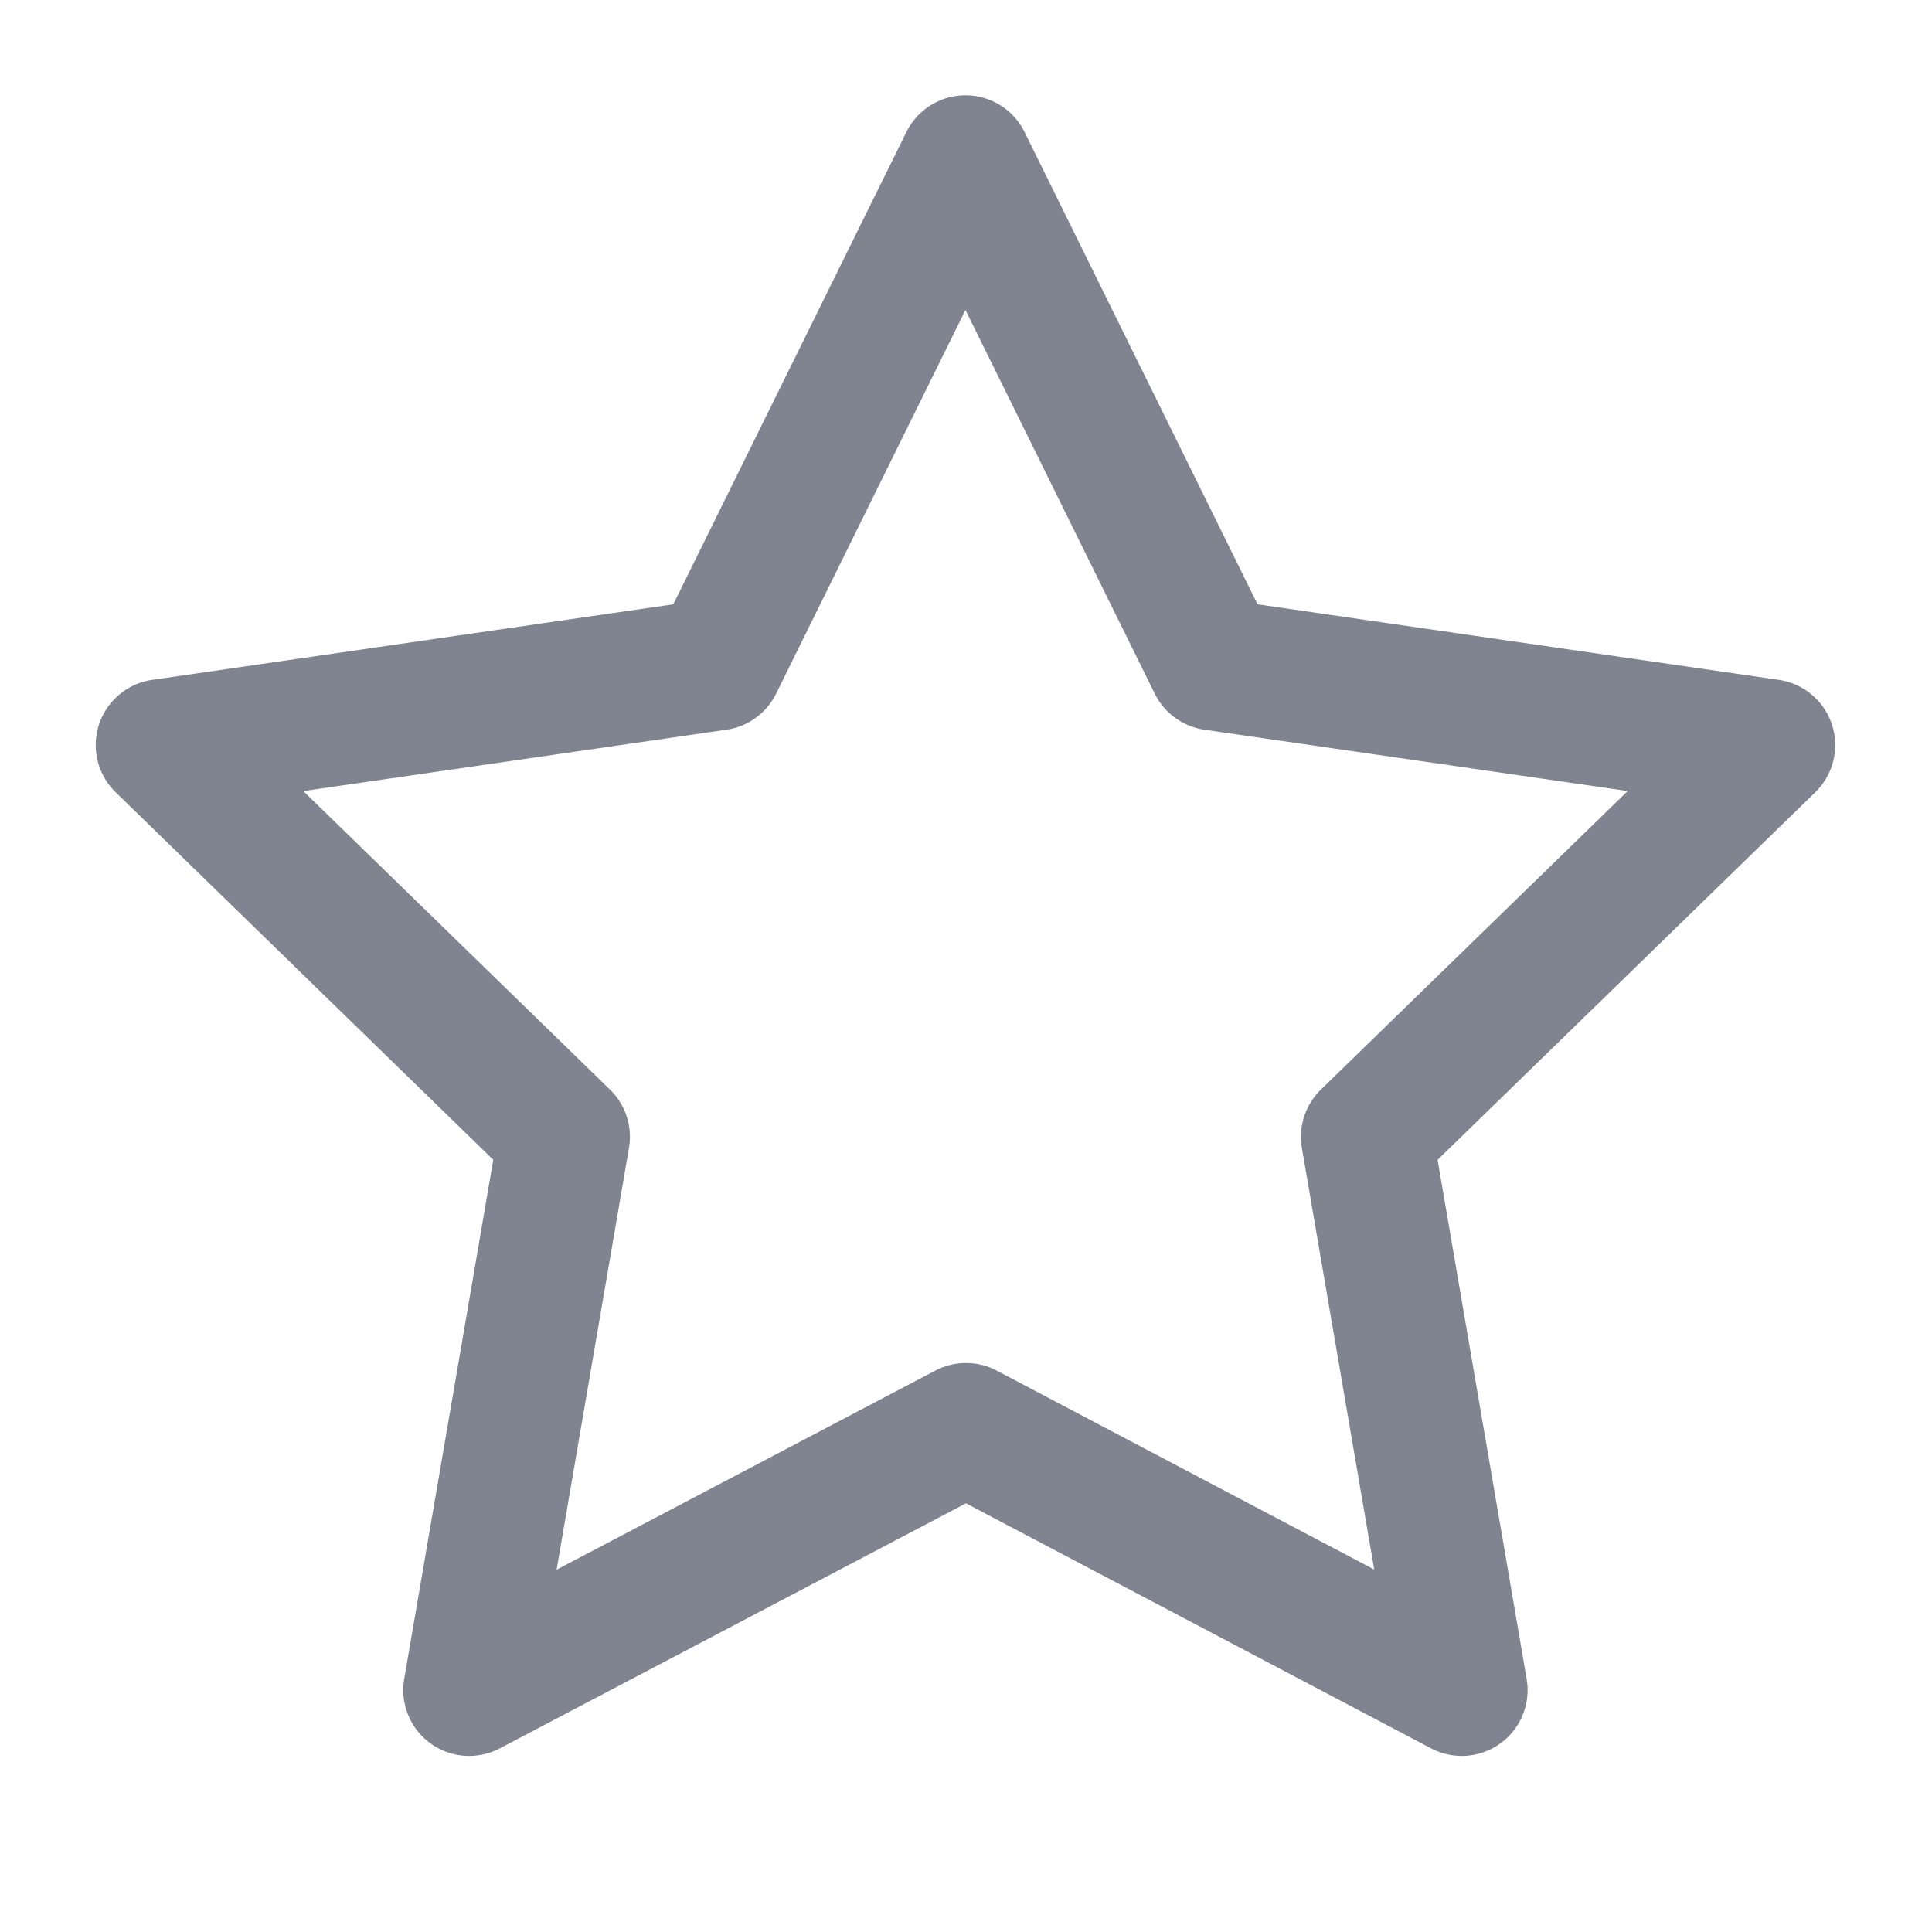
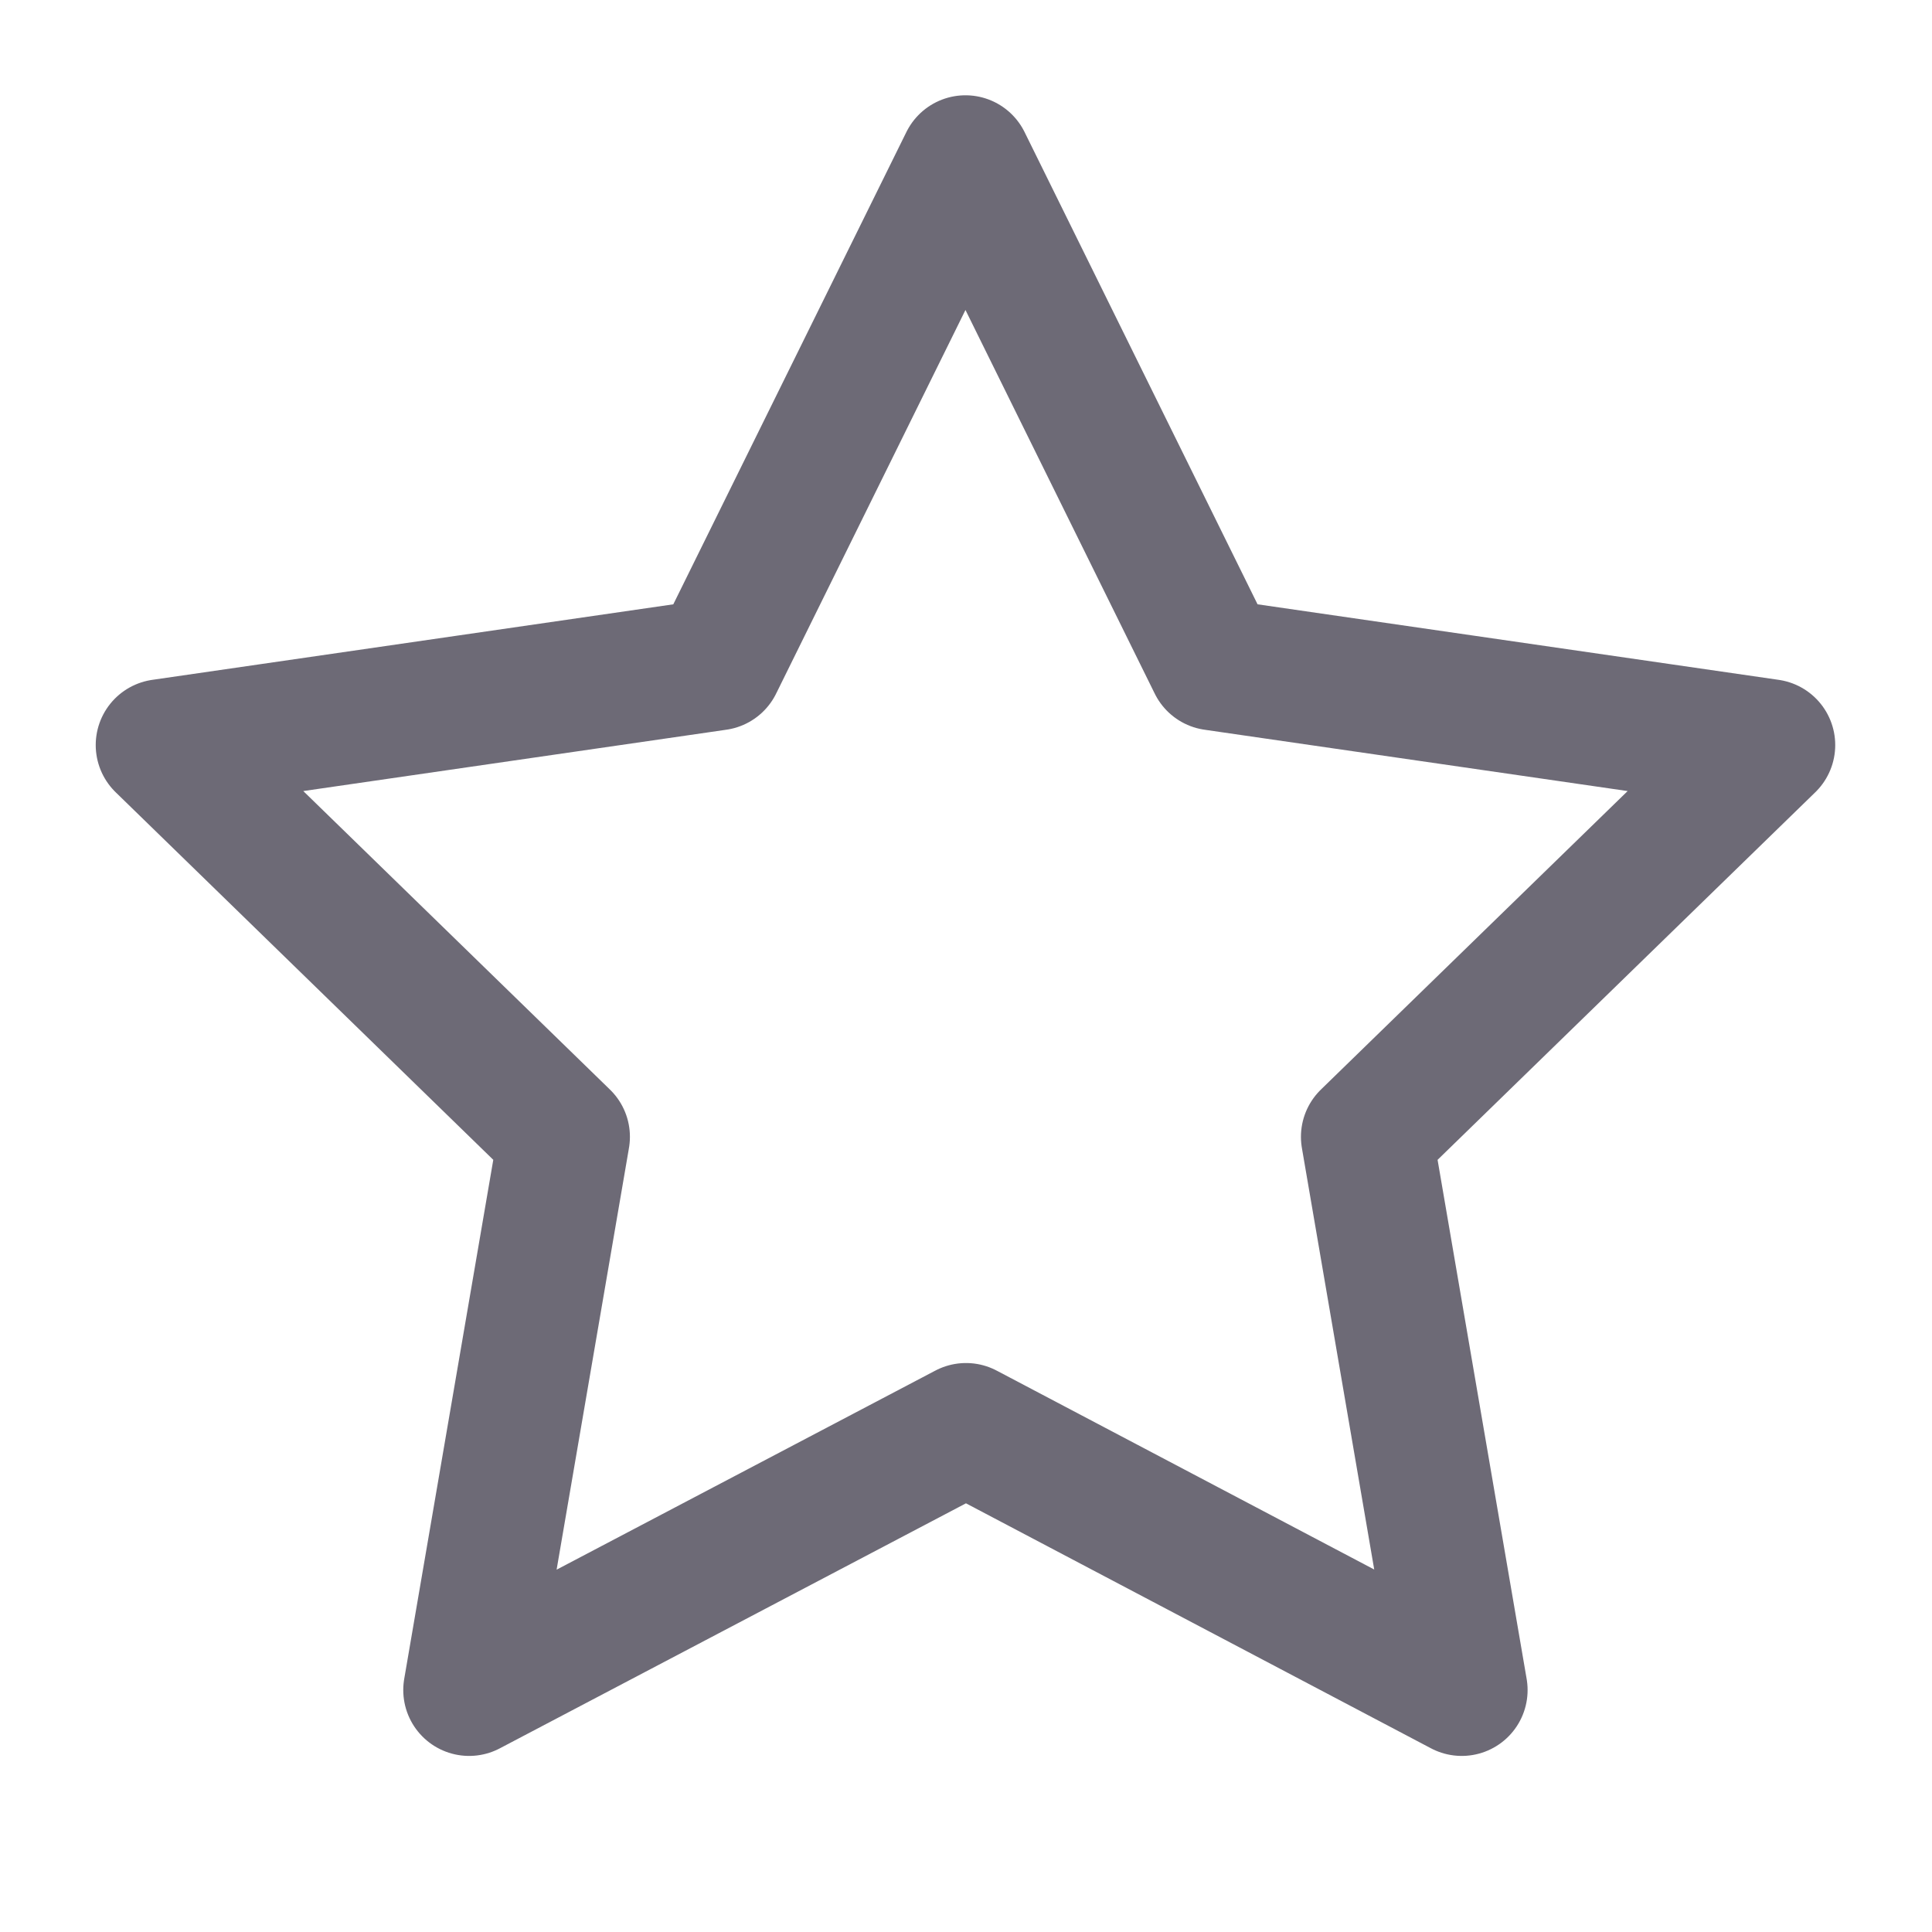
<svg xmlns="http://www.w3.org/2000/svg" width="22" height="22" viewBox="0 0 22 22" fill="none">
-   <path fill-rule="evenodd" clip-rule="evenodd" d="M11 16.271L5.342 19.245L6.423 12.945L1.84 8.484L8.165 7.567L10.994 1.835L13.822 7.567L20.148 8.484L15.564 12.945L16.645 19.245L11 16.271Z" stroke="#808390" stroke-width="1.5" stroke-linecap="round" stroke-linejoin="round" />
+   <g id="star">
+     <path id="Path" fill-rule="evenodd" clip-rule="evenodd" d="M11 16.271L5.342 19.245L6.423 12.945L1.84 8.484L8.165 7.567L10.994 1.835L13.822 7.567L20.148 8.484L15.564 12.945L16.645 19.245L11 16.271Z" stroke="#2F2B3D" stroke-opacity="0.7" stroke-width="1.5" stroke-linecap="round" stroke-linejoin="round" />
+   </g>
</svg>
